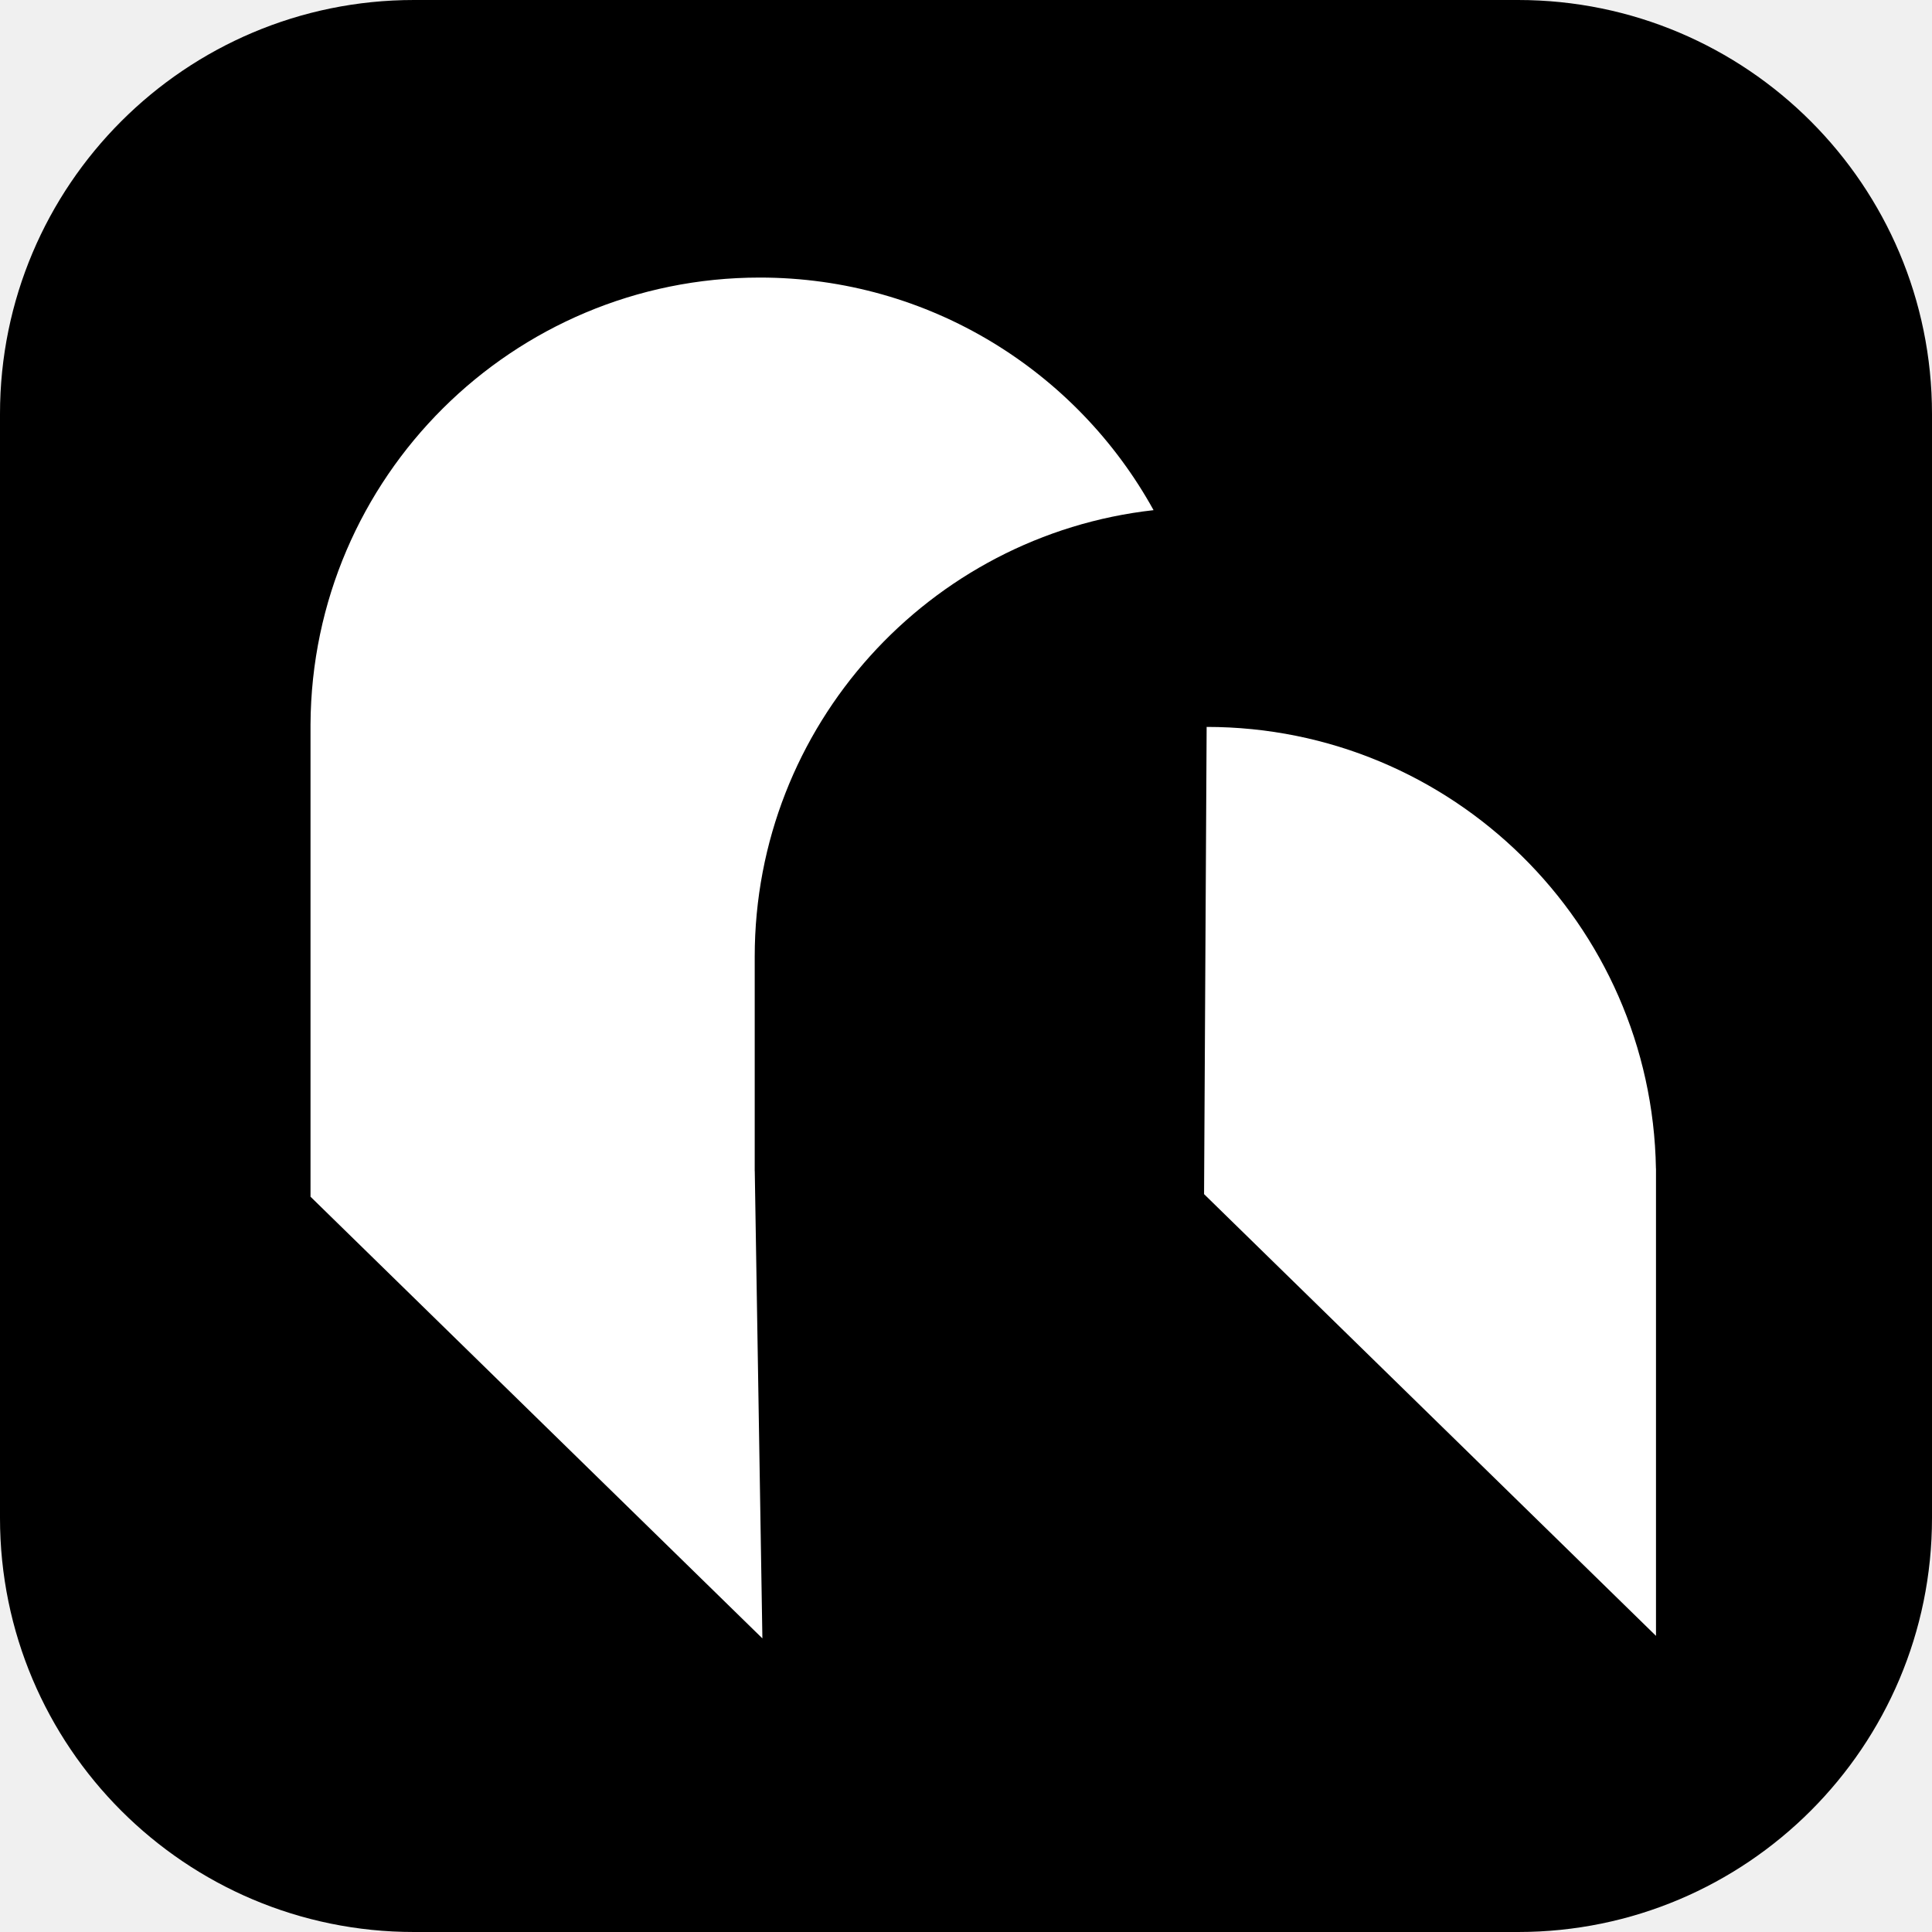
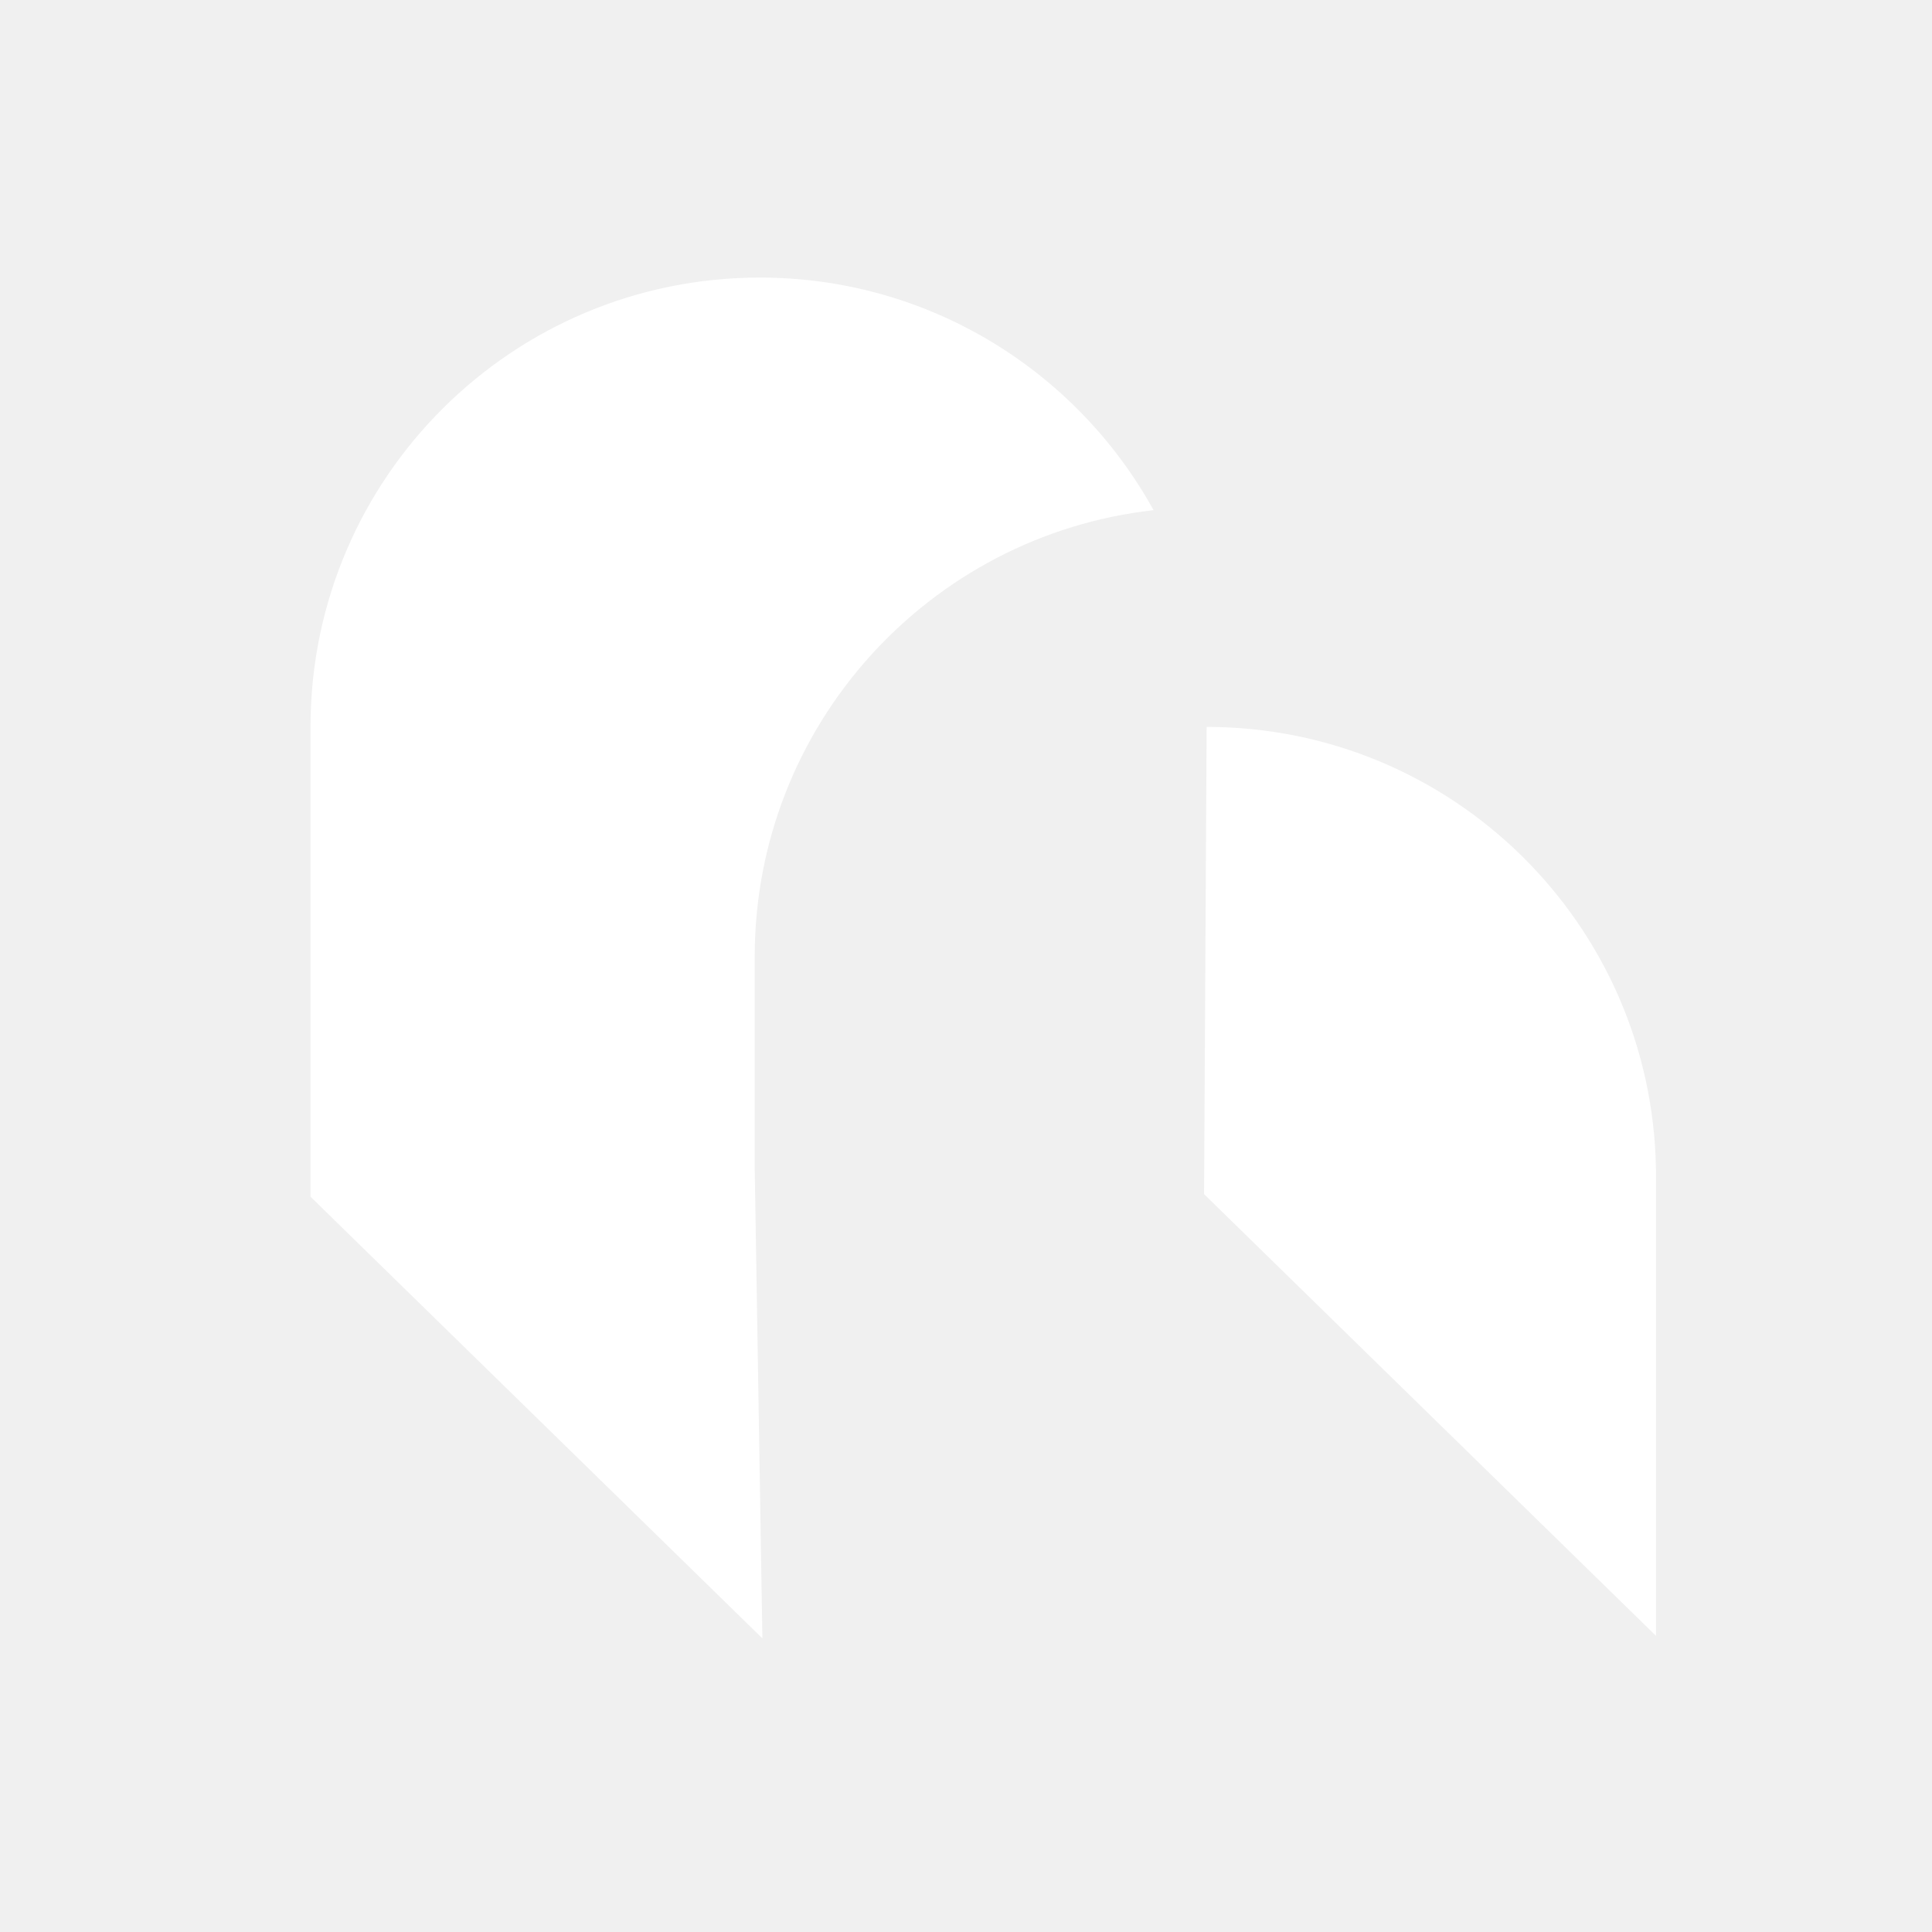
<svg xmlns="http://www.w3.org/2000/svg" width="36" height="36" viewBox="0 0 36 36" fill="none">
-   <path d="M0 7.714C0 3.454 3.454 0 7.714 0H28.286C32.546 0 36 3.454 36 7.714V28.286C36 32.546 32.546 36 28.286 36H7.714C3.454 36 0 32.546 0 28.286V7.714Z" fill="black" />
+   <path d="M0 7.714C0 3.454 3.454 0 7.714 0H28.286C32.546 0 36 3.454 36 7.714V28.286C36 32.546 32.546 36 28.286 36H7.714C3.454 36 0 32.546 0 28.286V7.714Z" />
  <path fill-rule="evenodd" clip-rule="evenodd" d="M30.856 21.774C30.779 17.216 27.06 13.545 22.484 13.545L22.484 13.545L22.436 22.251L30.857 30.482V21.776L30.856 21.774Z" fill="white" />
  <path fill-rule="evenodd" clip-rule="evenodd" d="M21.495 9.506C17.314 9.974 14.063 13.521 14.063 17.827V21.823L14.064 21.823L14.206 30.529L5.786 22.299V13.58C5.786 13.568 5.786 13.557 5.786 13.545C5.786 13.534 5.786 13.522 5.786 13.511V13.498L5.786 13.498C5.811 8.895 9.55 5.172 14.159 5.172C17.318 5.172 20.069 6.922 21.495 9.506Z" fill="white" />
</svg>
